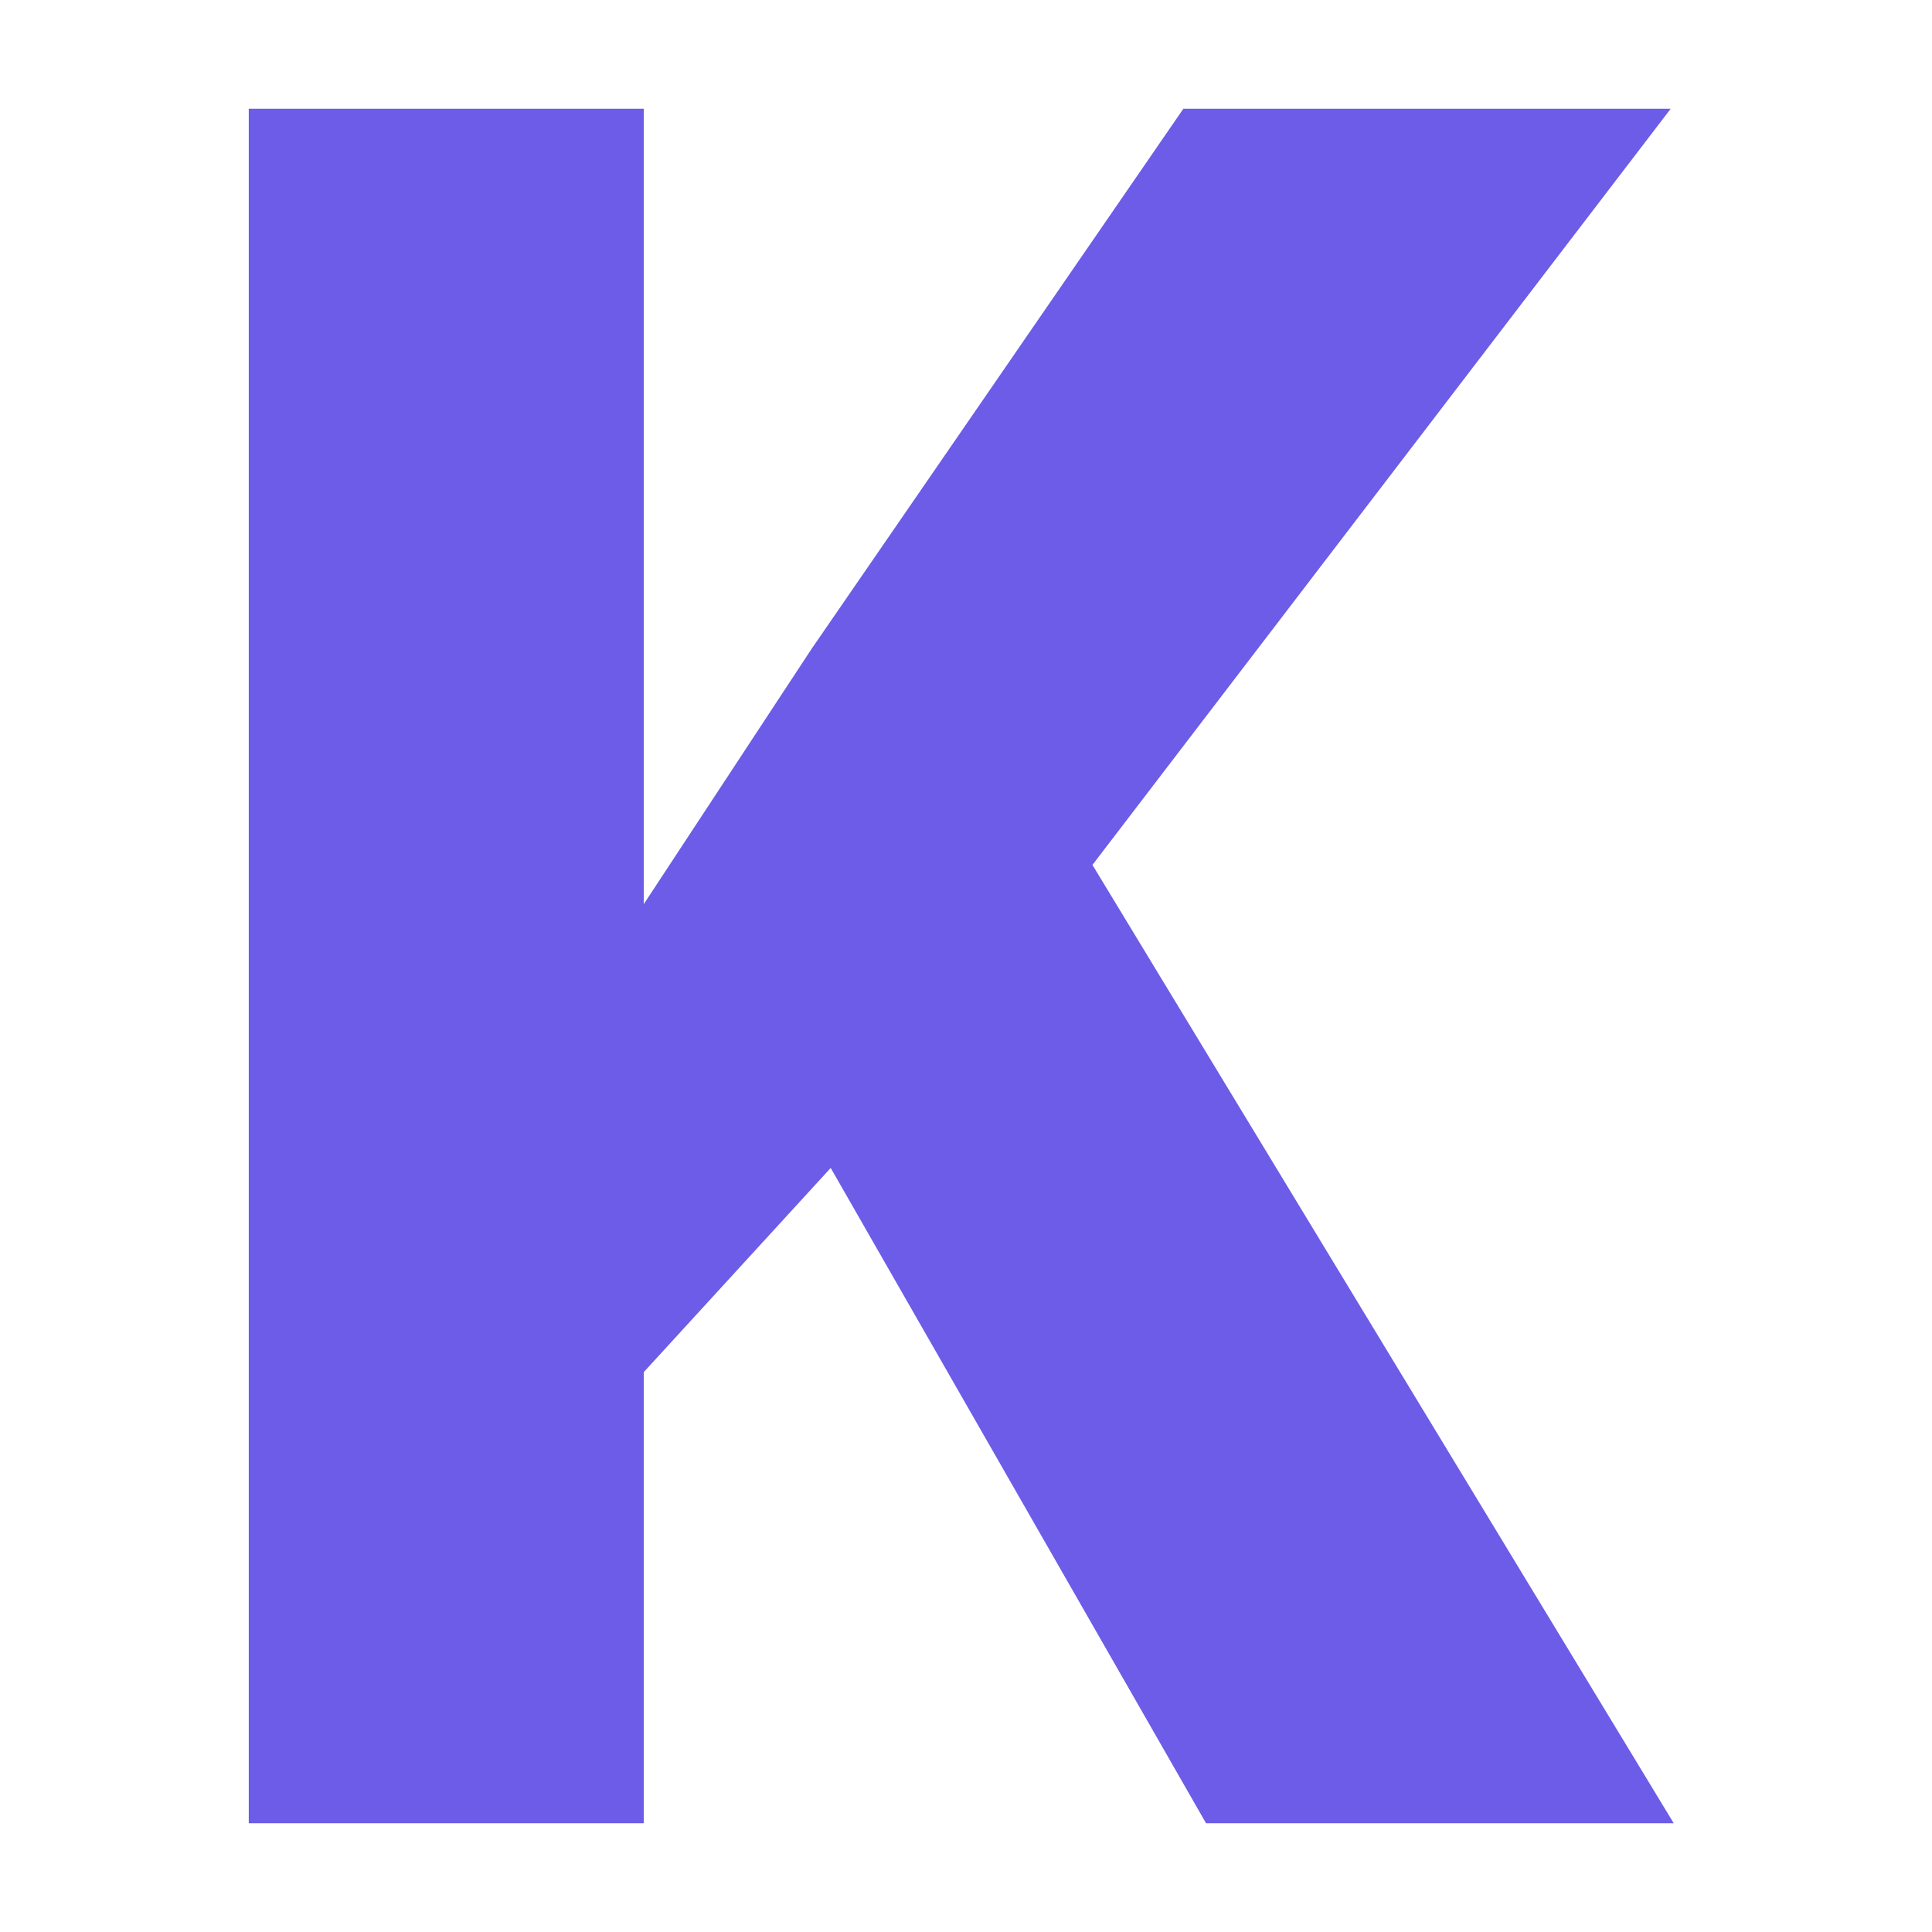
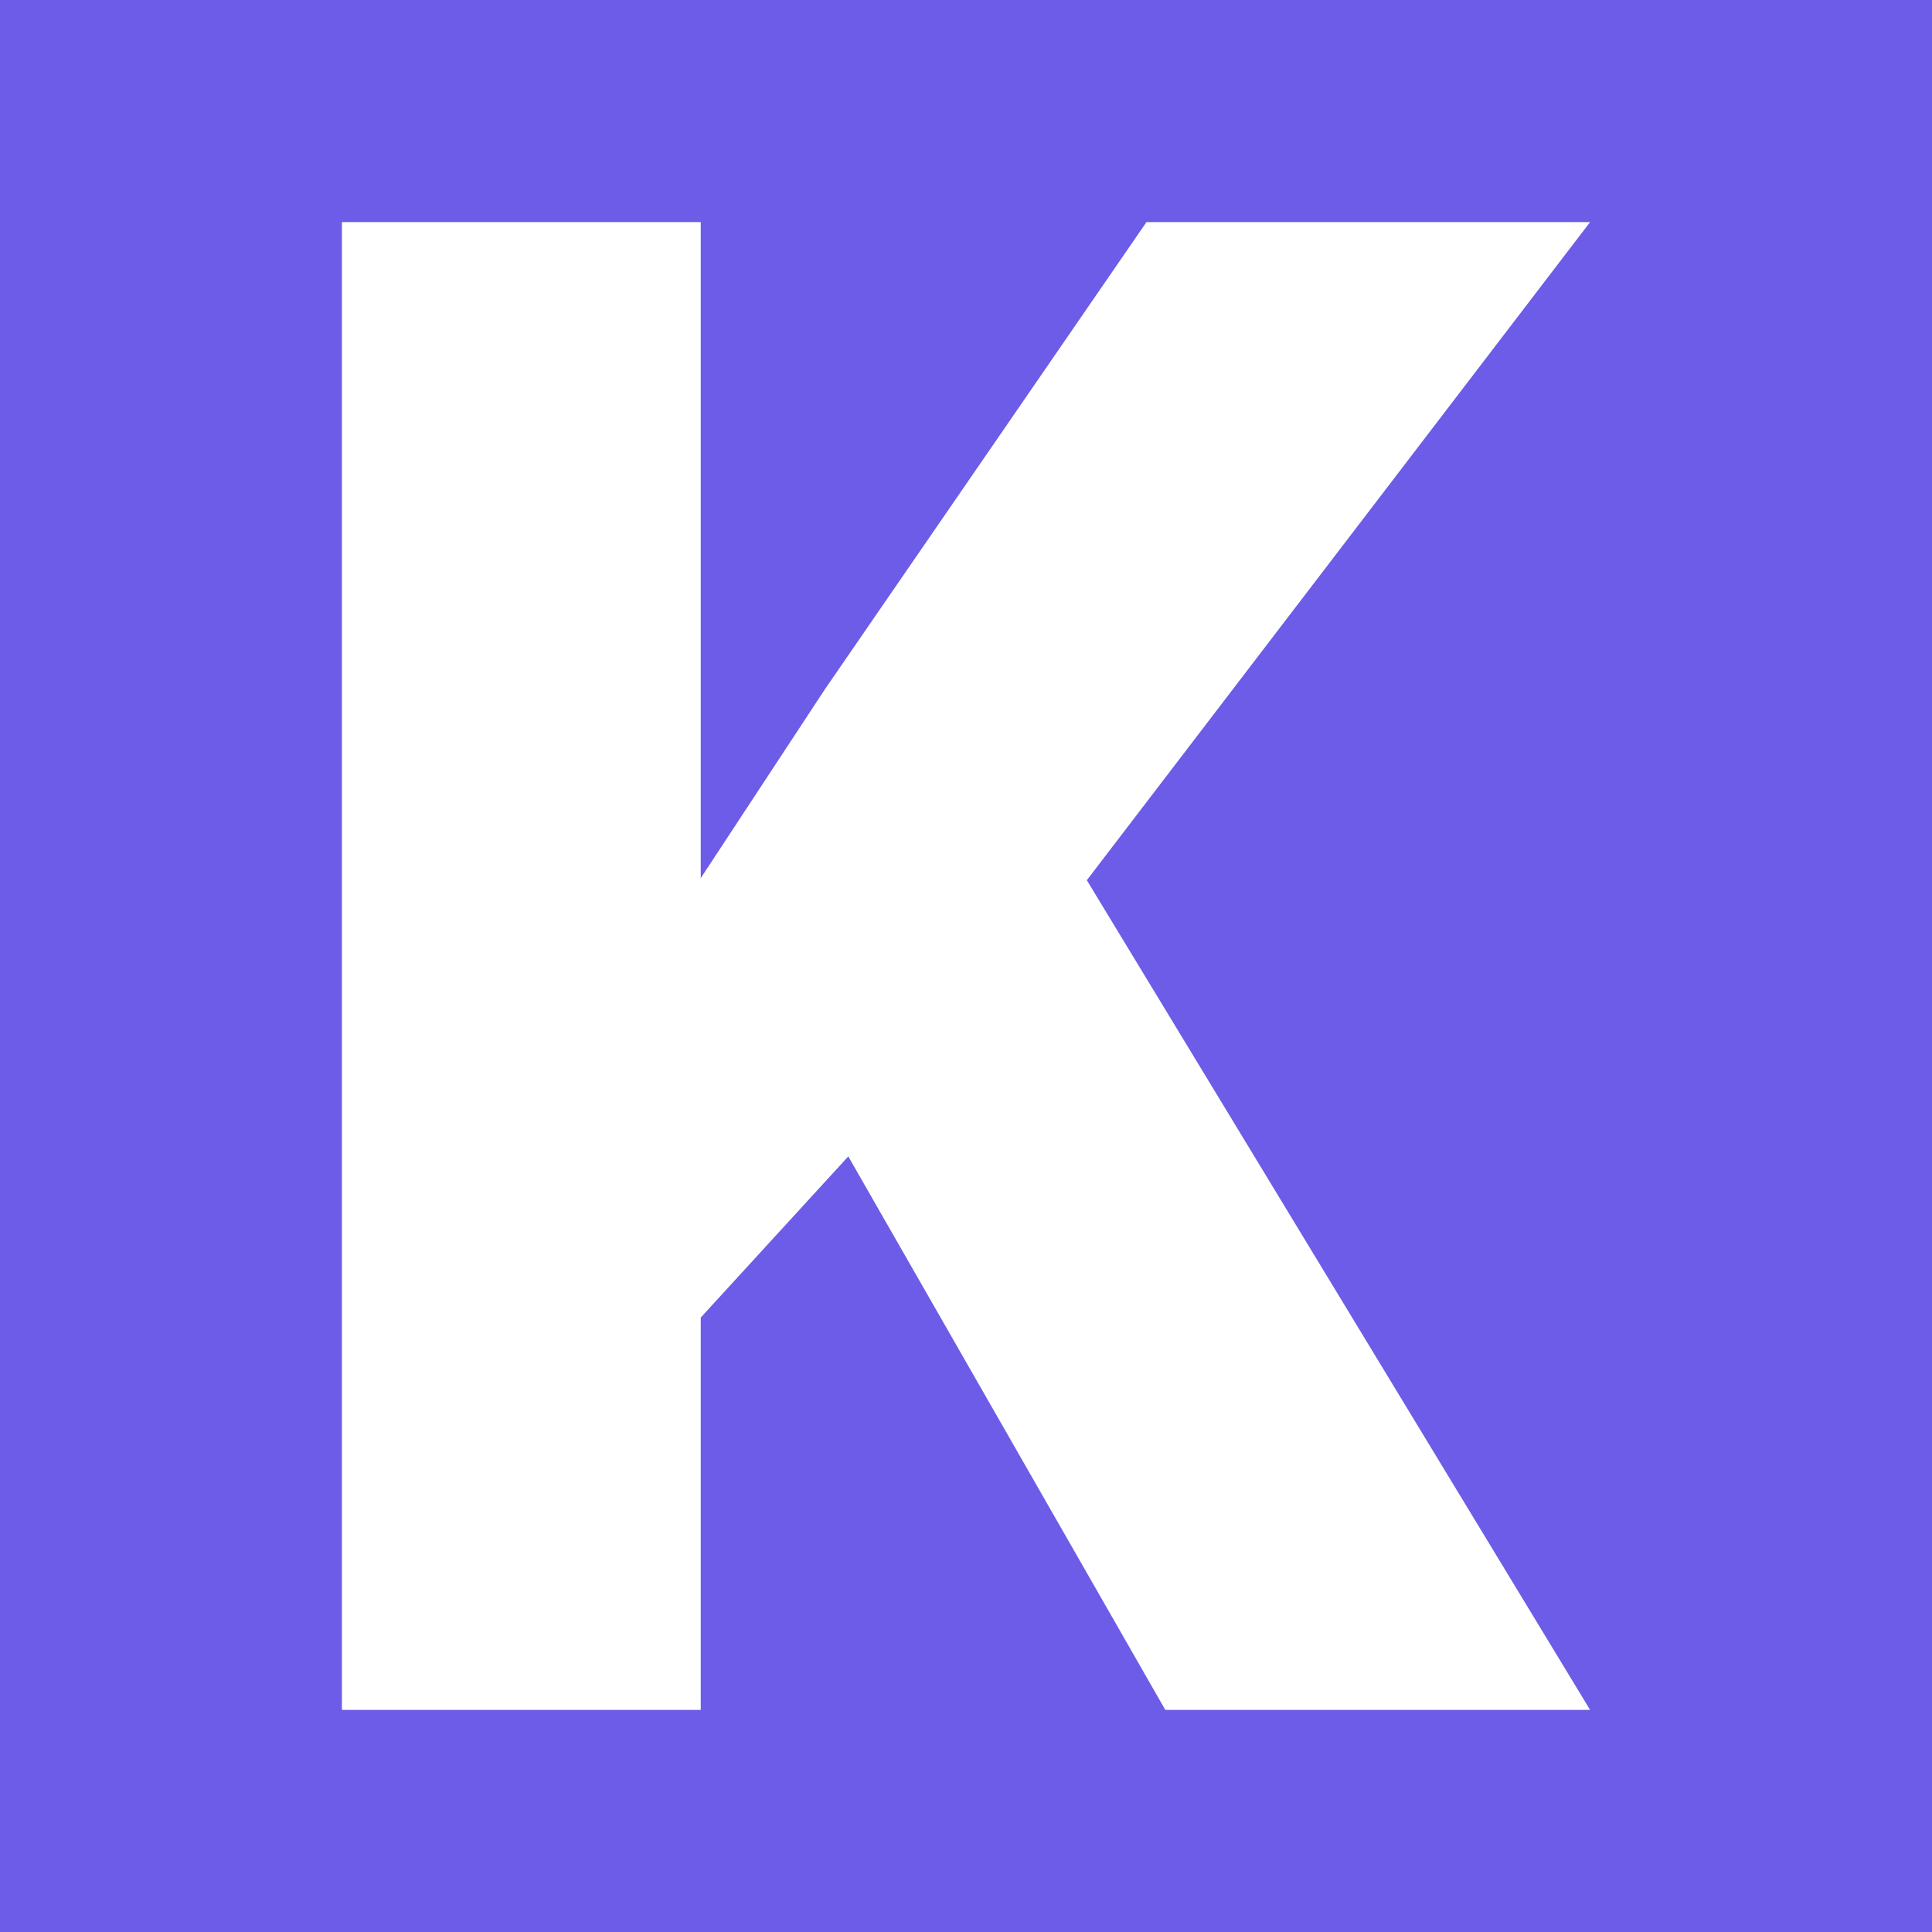
<svg xmlns="http://www.w3.org/2000/svg" version="1.1" viewBox="0 0 200 200">
  <rect width="200" height="200" fill="url('#gradient')" />
  <defs>
    <linearGradient id="gradient" gradientTransform="rotate(45 0.5 0.5)">
-       <stop offset="0%" stop-color="#ffffff" />
-       <stop offset="100%" stop-color="#ffffff" />
+       <stop offset="0%" stop-color="#6c5ce7" />
+       <stop offset="100%" stop-color="#6c5ce7" />
    </linearGradient>
  </defs>
  <g>
-     <g fill="#6c5ce7" transform="matrix(12.65934,0,0,12.65934,10.9404,190.0073)" stroke="#ffffff" stroke-width="0.2">
+     <g fill="#ffffff" transform="matrix(10.83077,0,0,10.83077,23.8044,177.0061)" stroke="#ffffff" stroke-width="0">
      <path d="M8.94 0L5.91-5.29L4.50-3.75L4.50 0L1.07 0L1.07-14.22L4.50-14.22L4.50-7.95L5.69-9.76L8.76-14.22L13.00-14.22L8.19-7.93L13.00 0L8.94 0Z" />
    </g>
  </g>
</svg>
